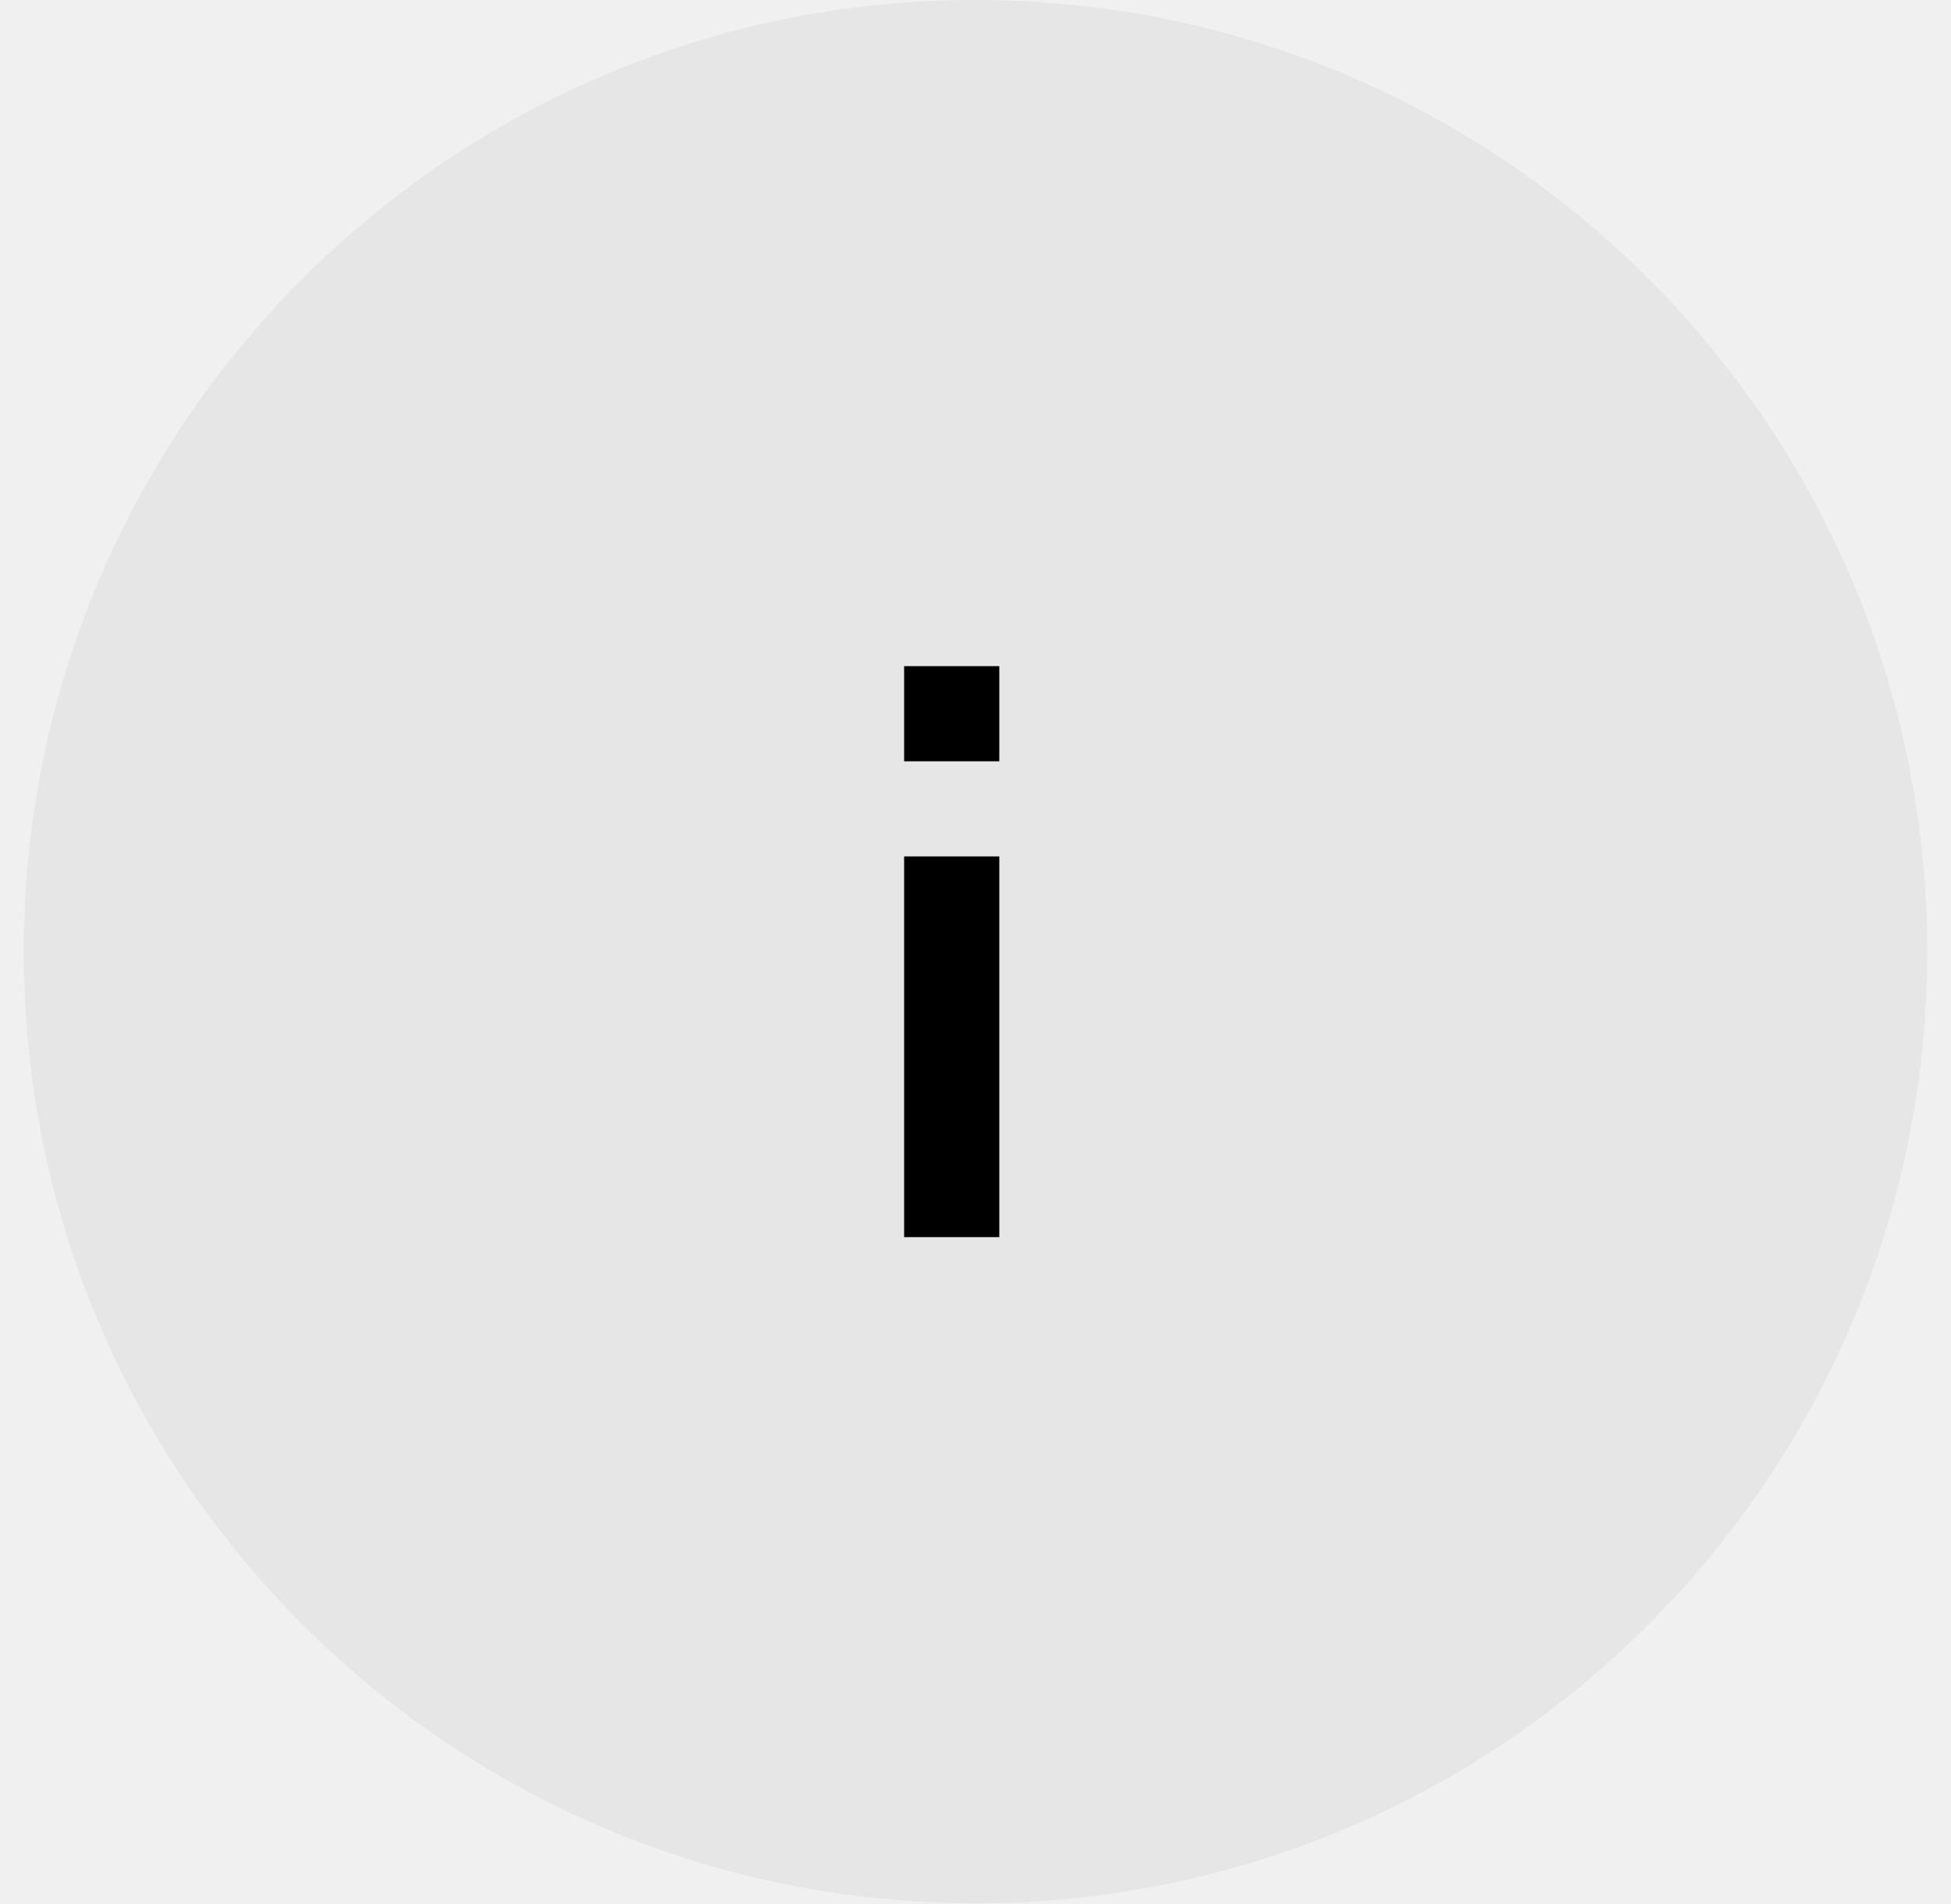
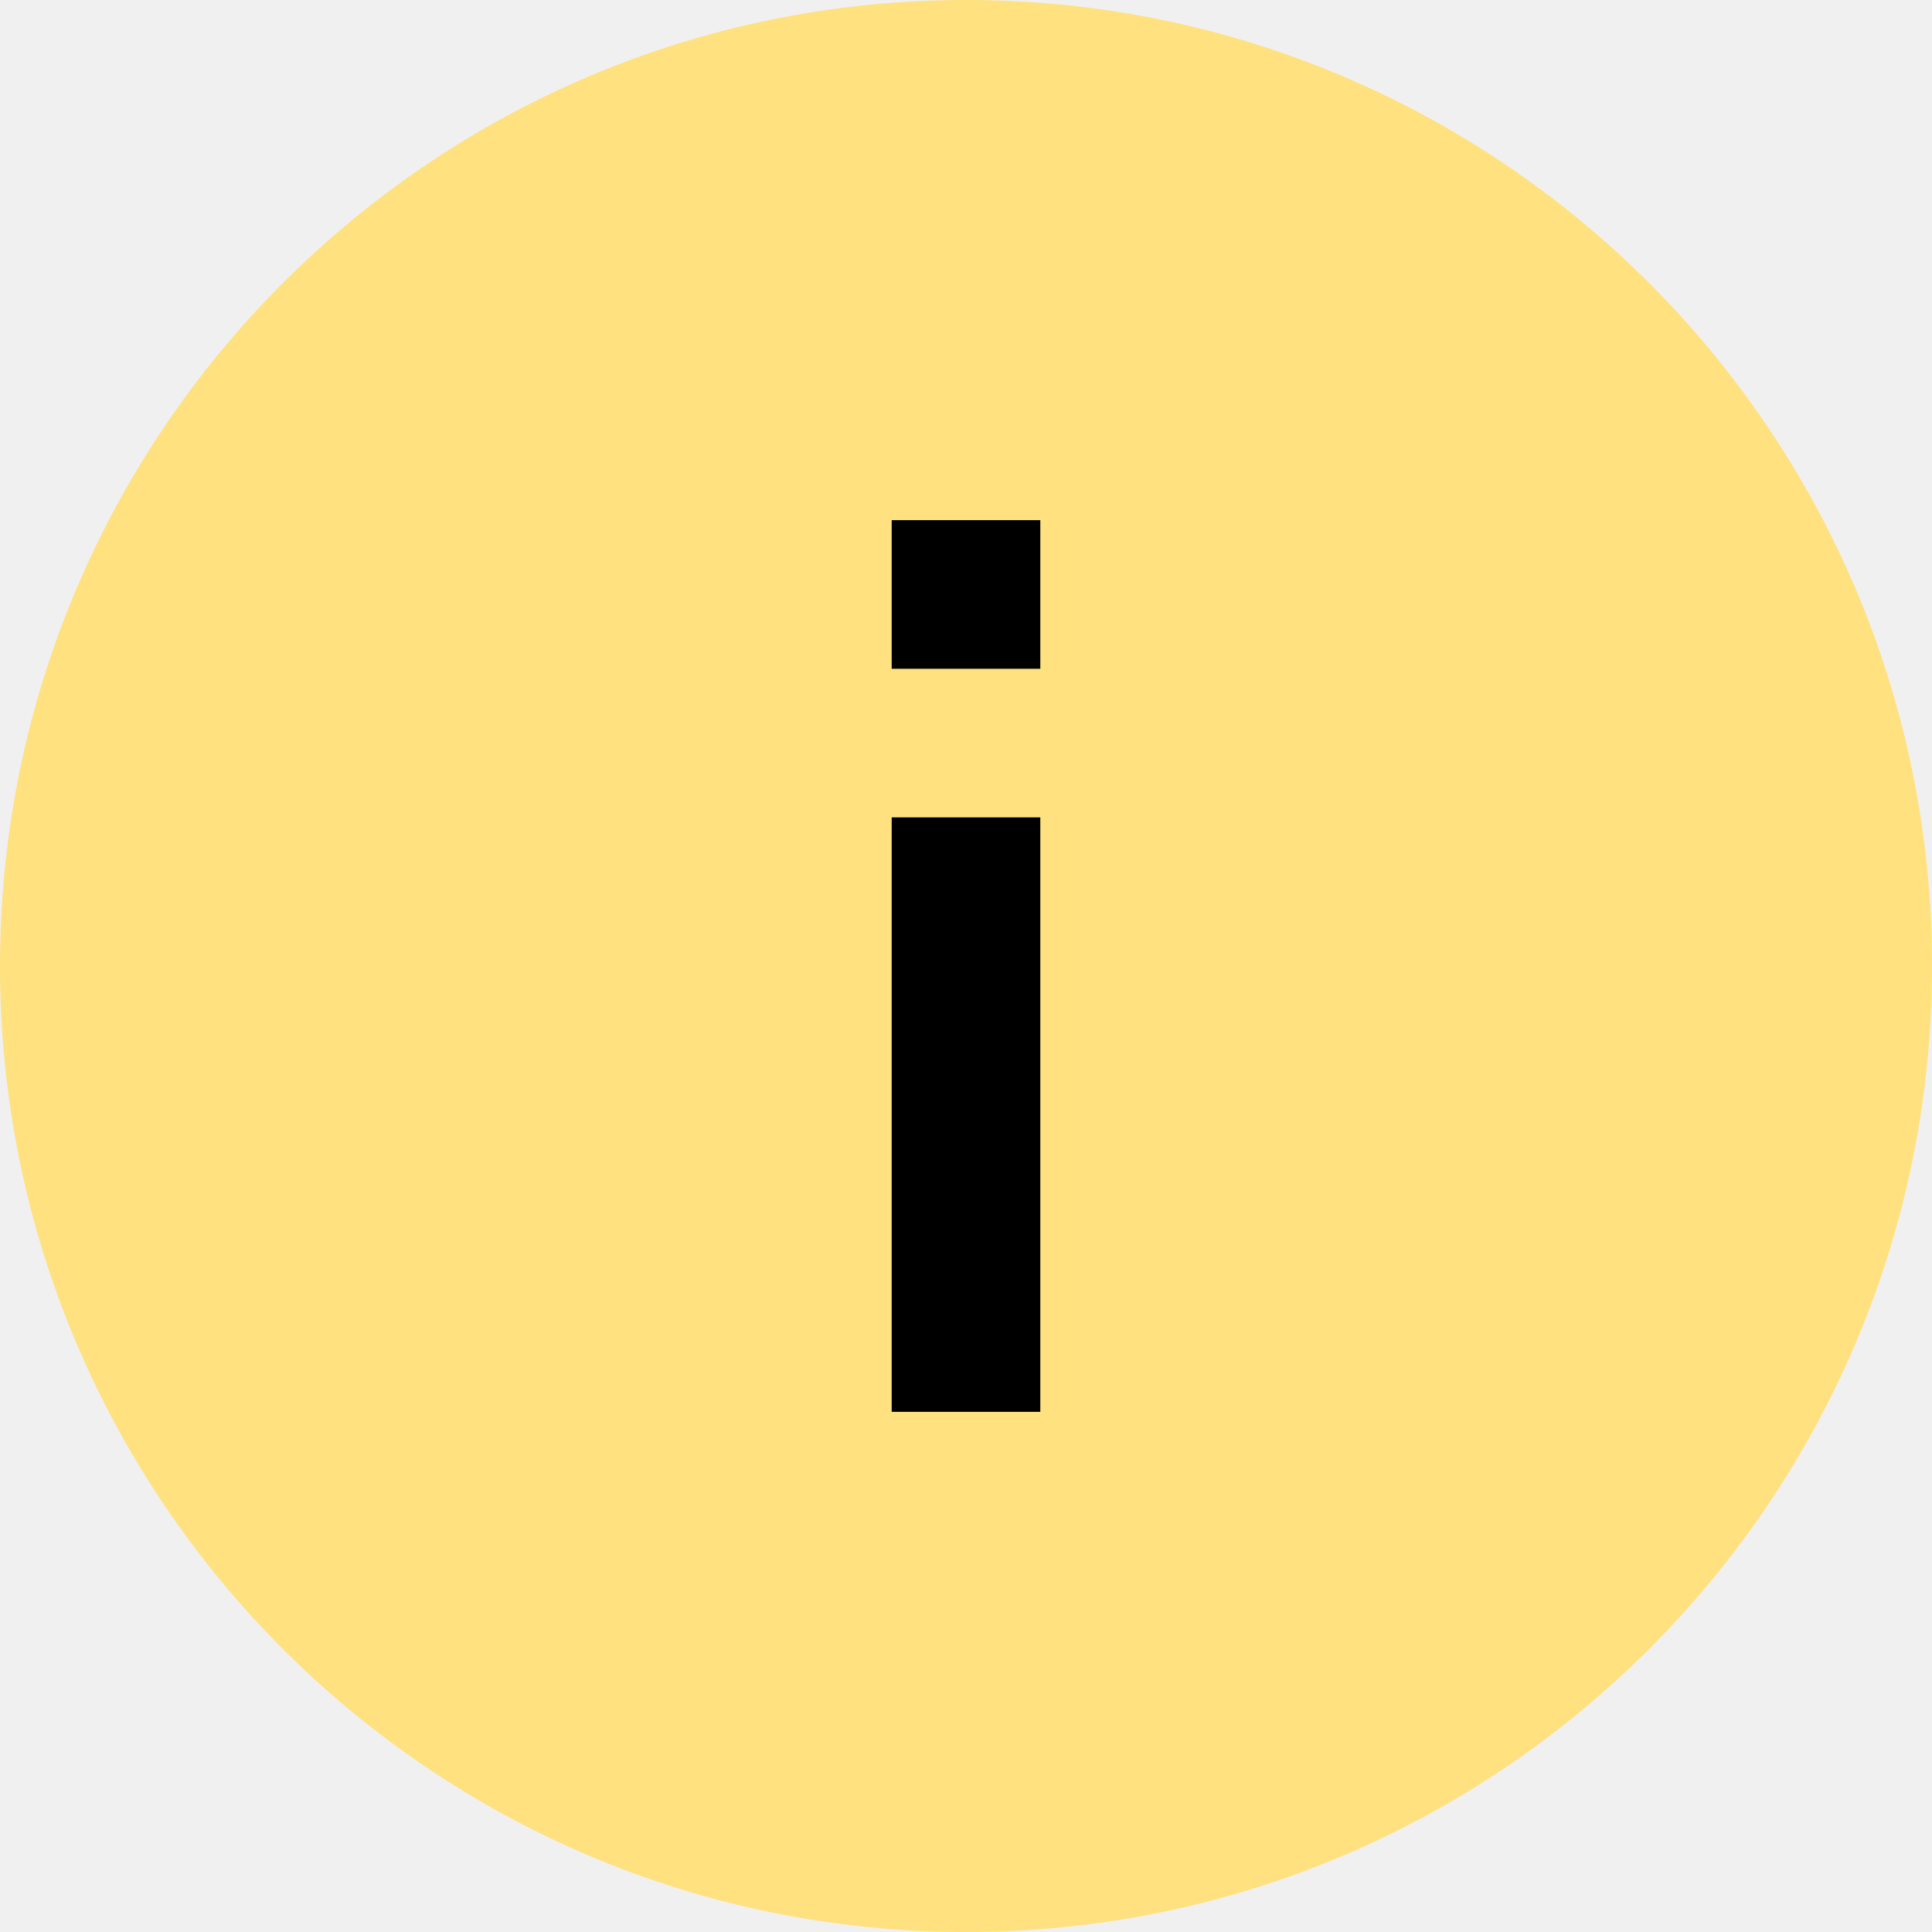
- <svg xmlns="http://www.w3.org/2000/svg" width="41" height="40" viewBox="0 0 41 40" fill="none">
-   <circle cx="20.5" cy="20" r="20" fill="#DCDCDC" fill-opacity="0.5" />
-   <g clip-path="url(#clip0_11468_3000)">
-     <path d="M21 14H19V16H21V14Z" fill="black" />
-     <path d="M21 18H19V26H21V18Z" fill="black" />
-   </g>
-   <defs>
-     <clipPath id="clip0_11468_3000">
-       <rect width="2" height="12" fill="white" transform="translate(19 14)" />
-     </clipPath>
-   </defs>
+ <svg xmlns="http://www.w3.org/2000/svg" width="26" height="26" viewBox="0 0 26 26" fill="none">
+   <circle cx="13" cy="13" r="13" fill="#FFE17F" />
+   <path d="M14 7H12V9H14V7Z" fill="black" />
+   <path d="M14 11H12V19H14V11Z" fill="black" />
</svg>
